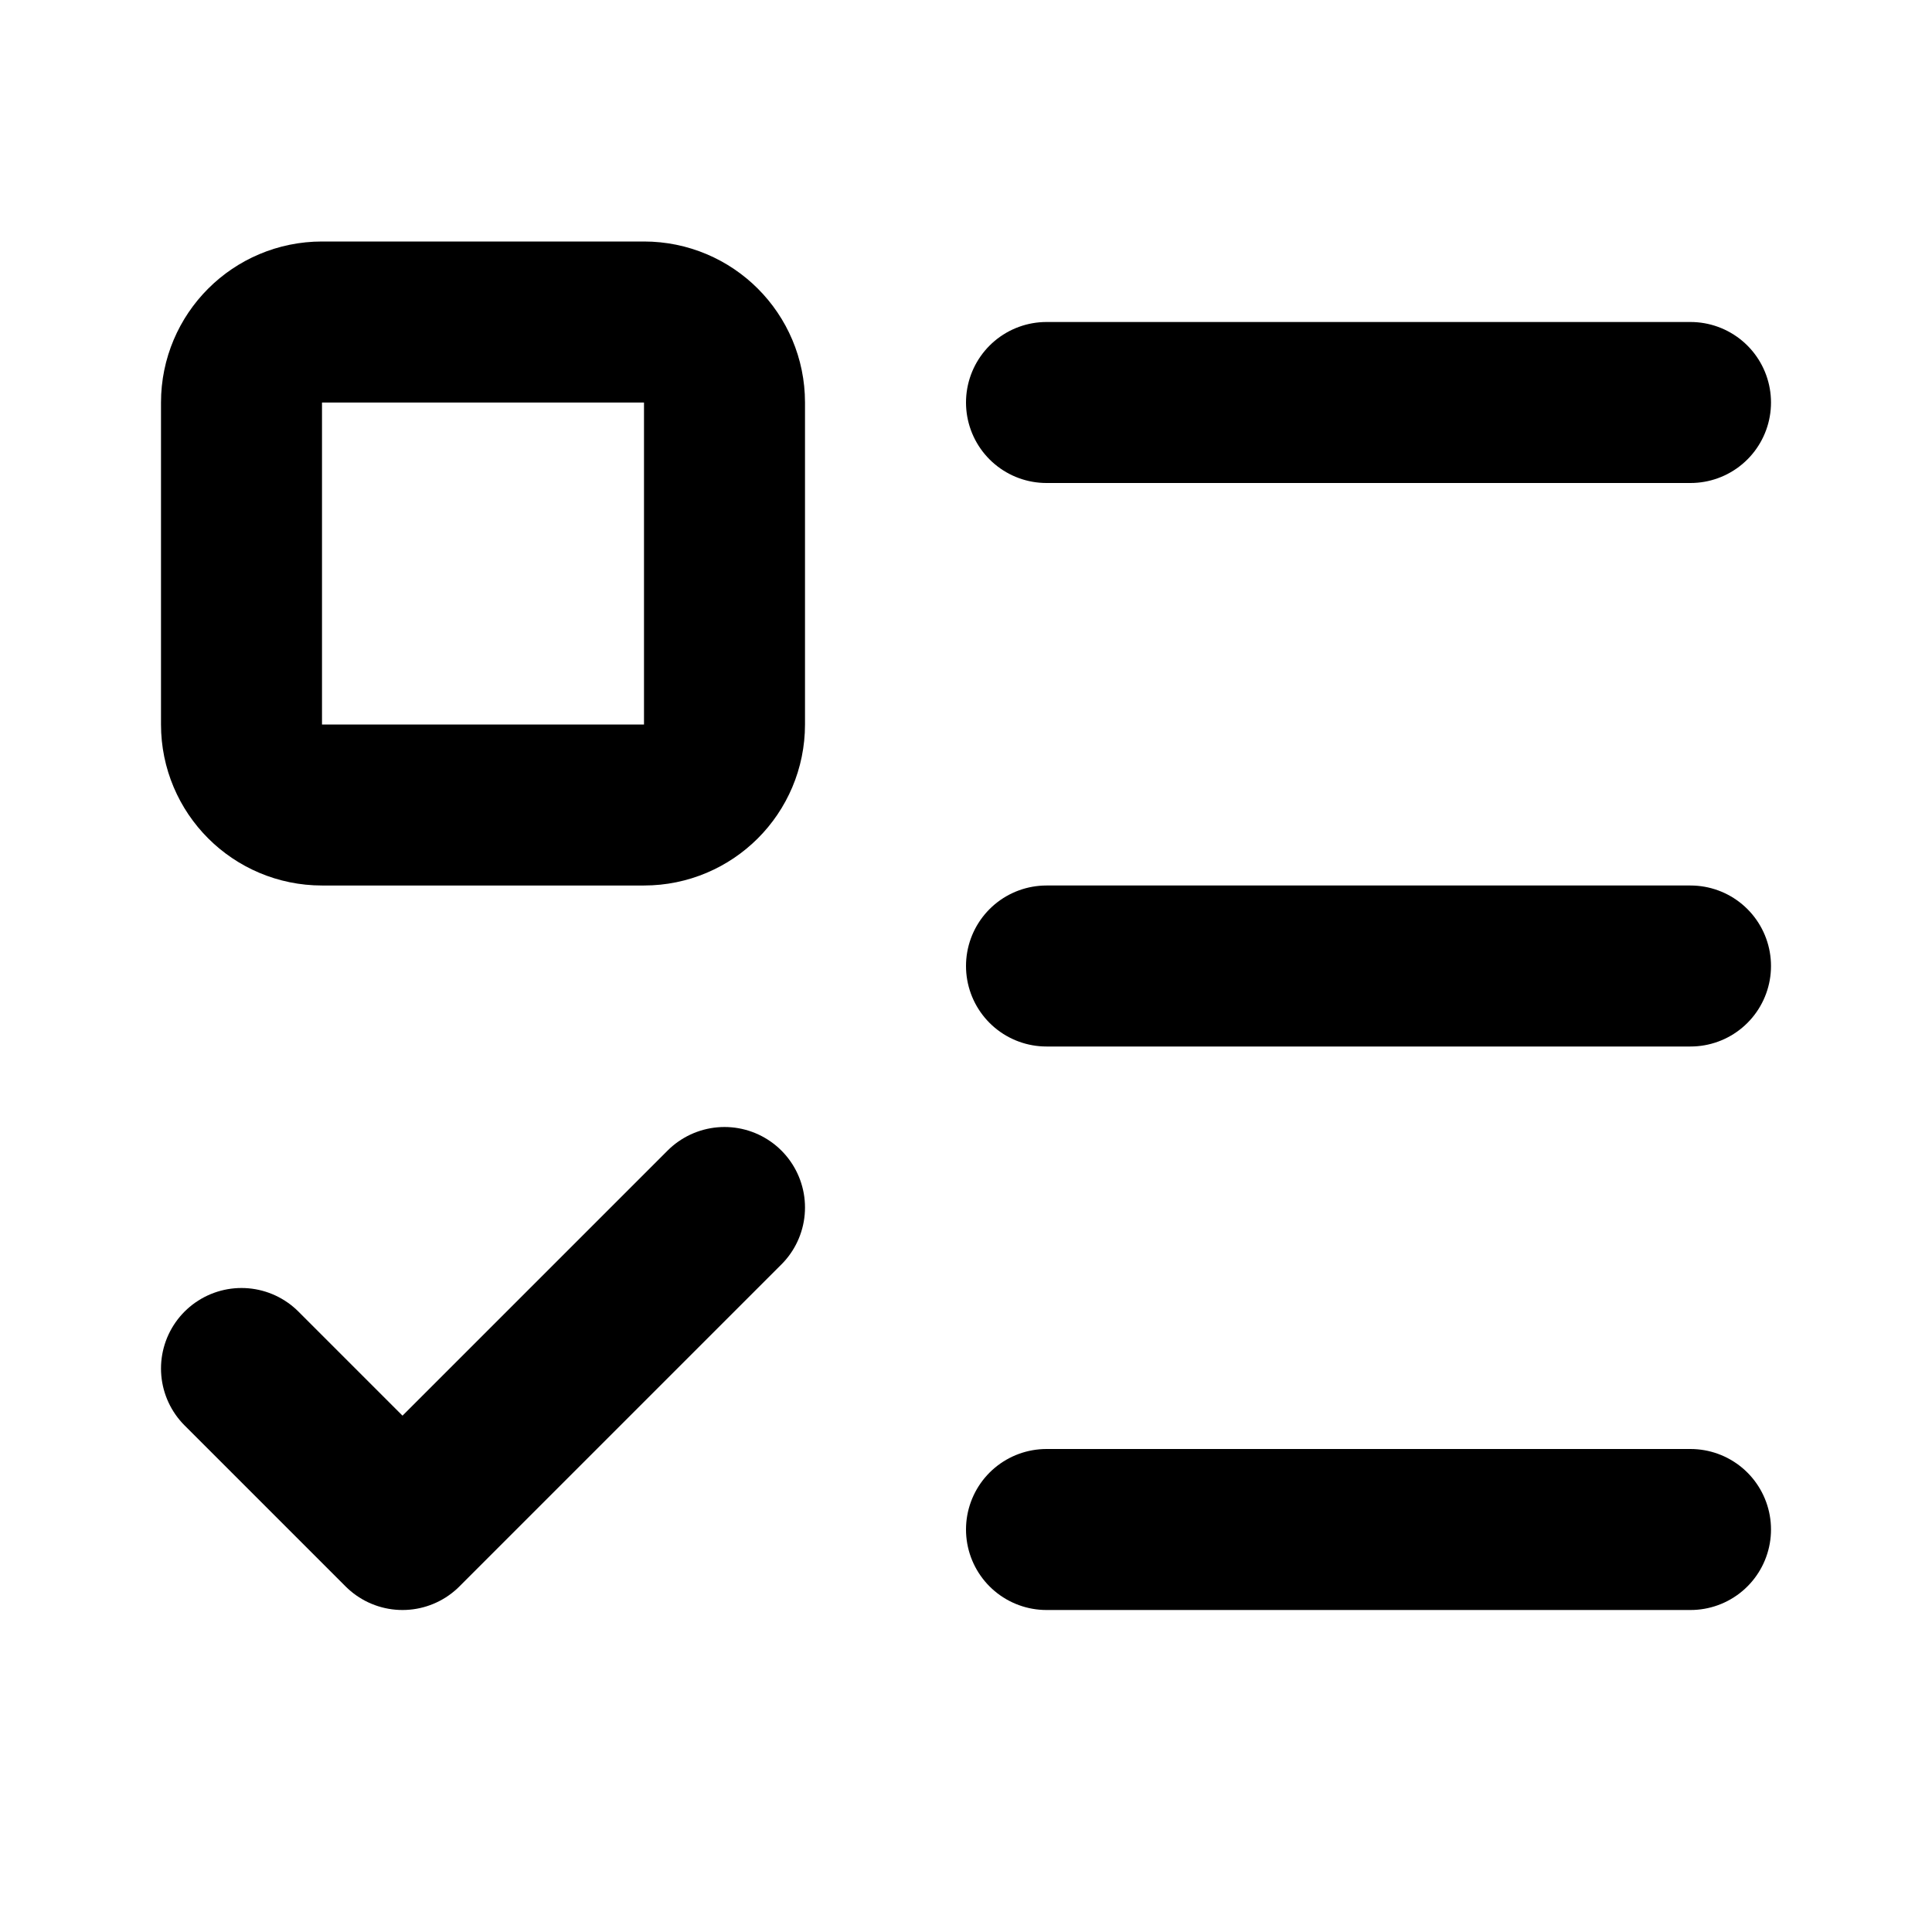
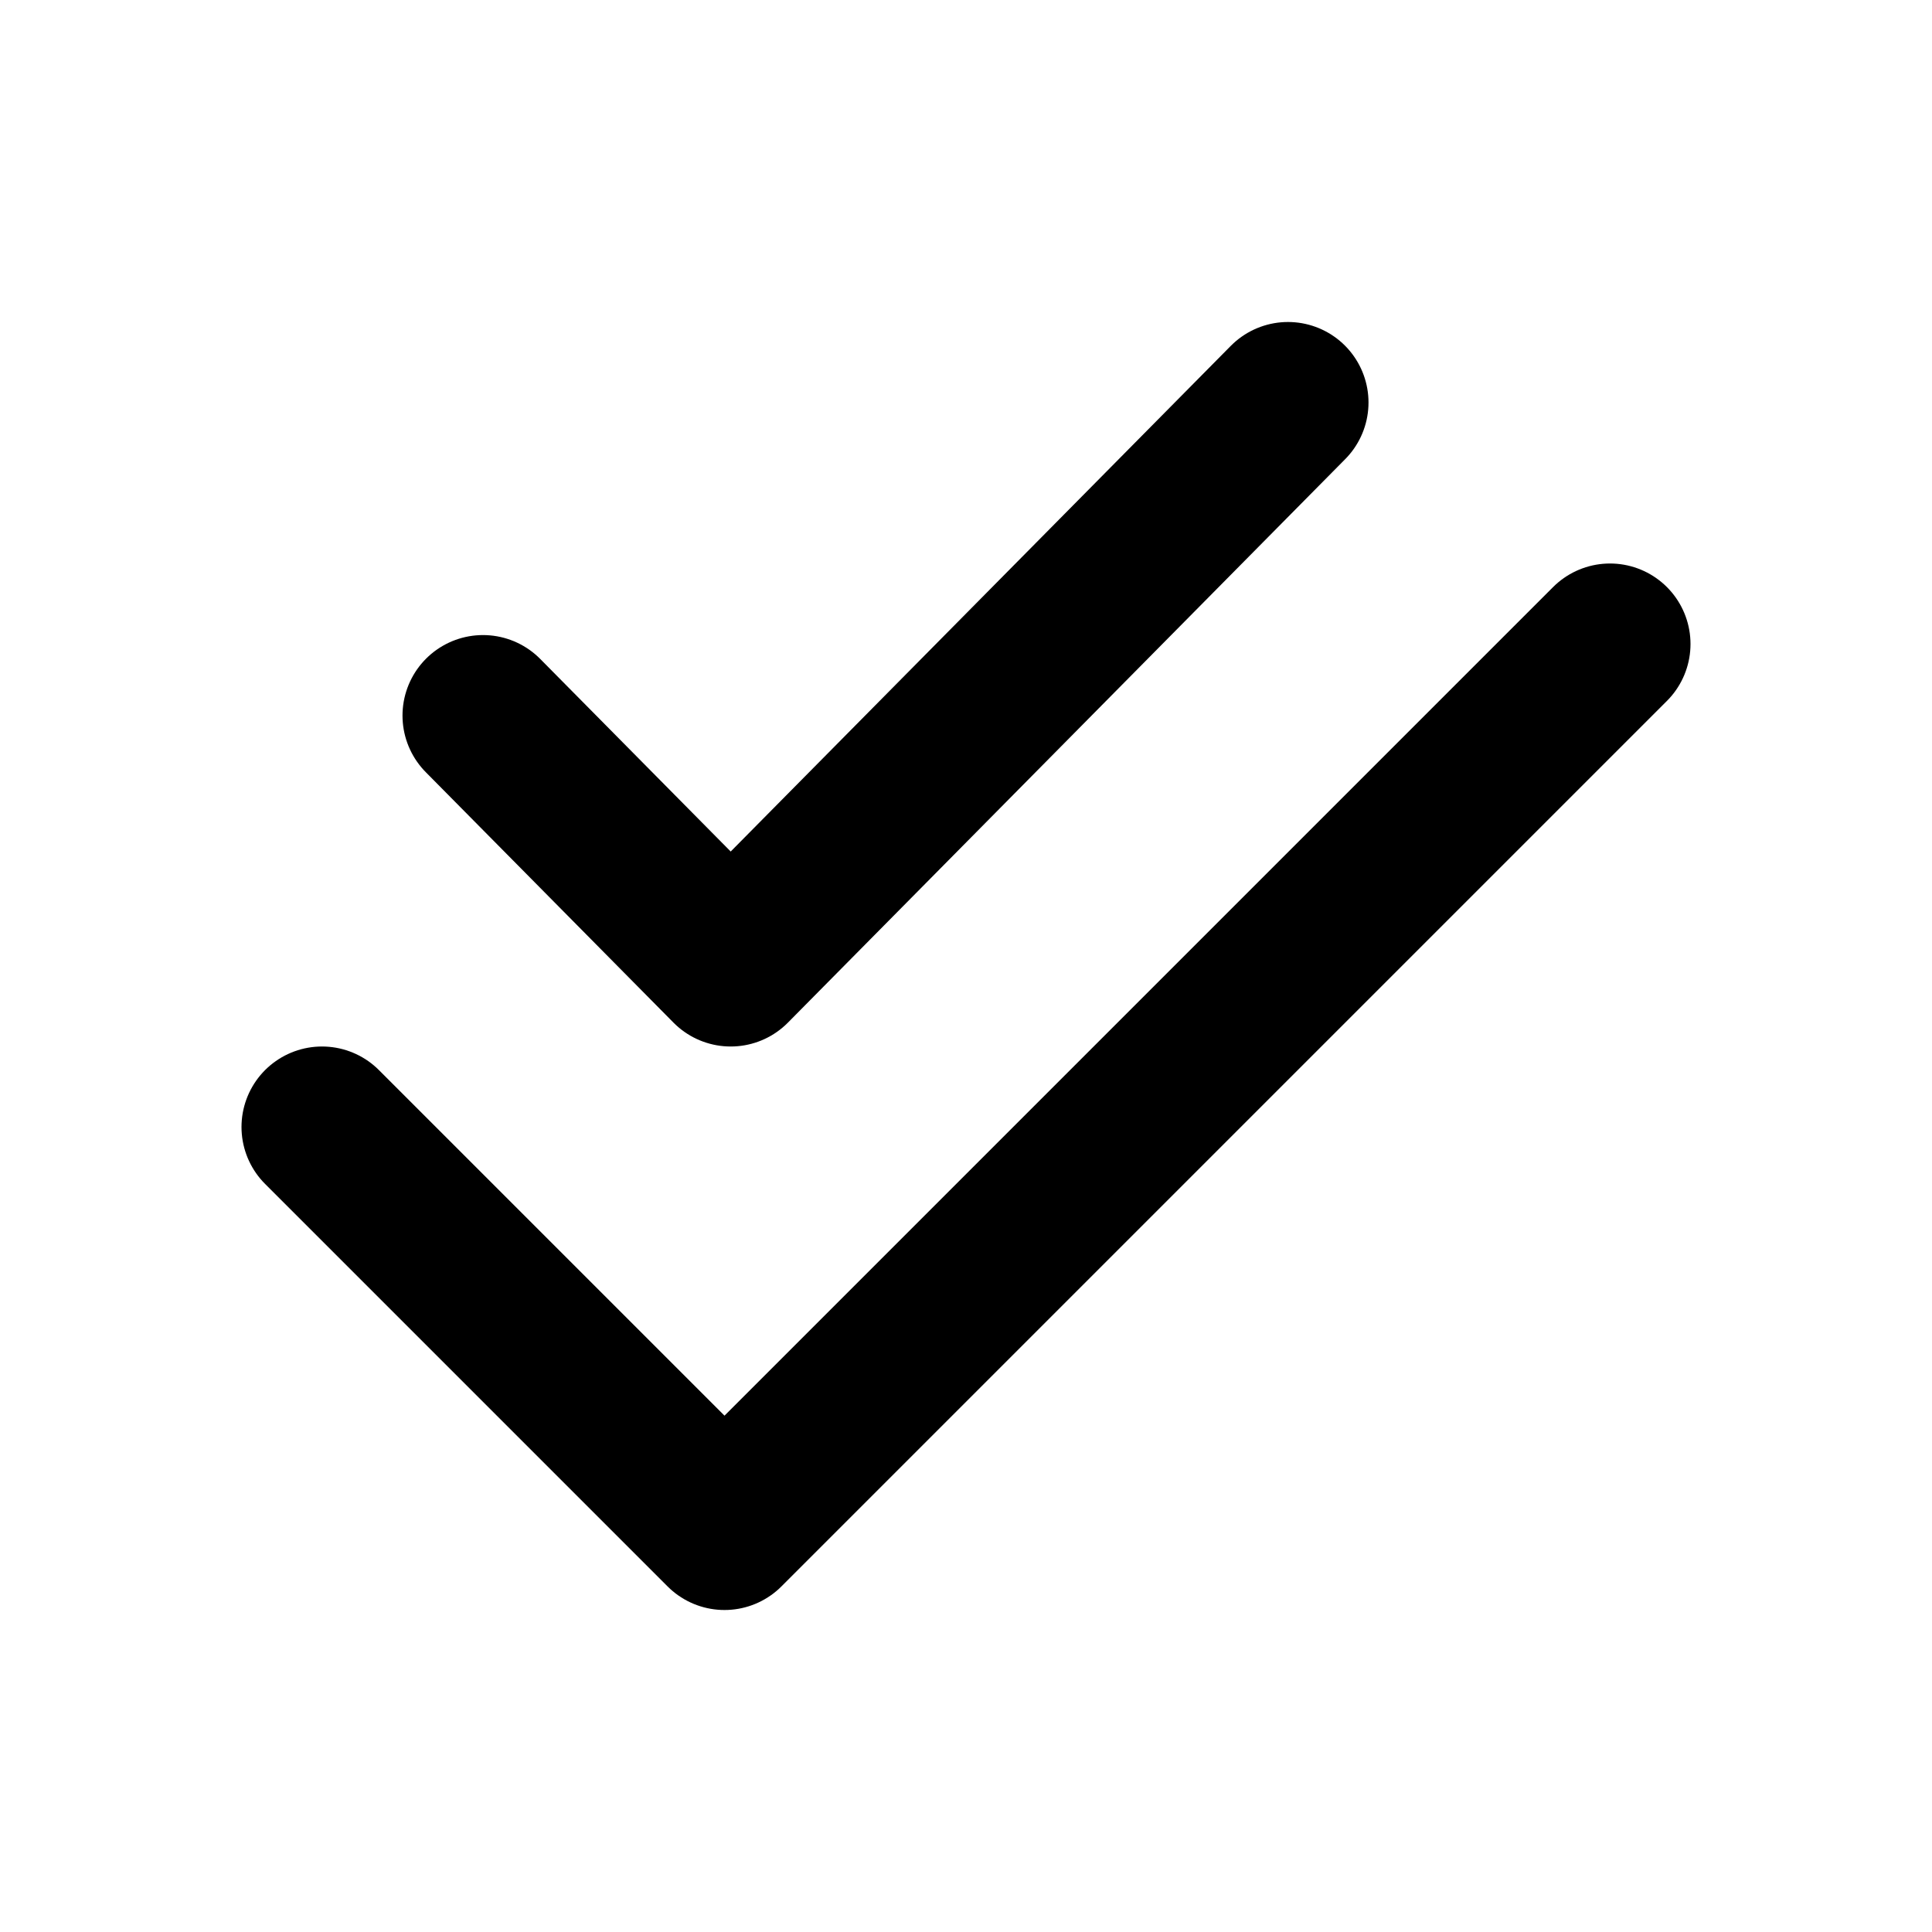
- <svg xmlns="http://www.w3.org/2000/svg" width="24" height="24" viewBox="0 0 24 24" fill="none" stroke="currentColor" stroke-width="2" stroke-linecap="round" stroke-linejoin="round" class="lucide lucide-list-todo-icon lucide-list-todo">
-   <path d="M13 5h8" />
-   <path d="M13 12h8" />
-   <path d="M13 19h8" />
-   <path d="m3 17 2 2 4-4" />
-   <rect x="3" y="4" width="6" height="6" rx="1" />
+ <svg xmlns="http://www.w3.org/2000/svg" width="800px" height="800px" viewBox="0 0 24 24" fill="none">
+   <path d="M4 14L9 19L20 8M6 8.889L9.077 12L16 5" stroke="#000000" stroke-width="2" stroke-linecap="round" stroke-linejoin="round" />
</svg>
